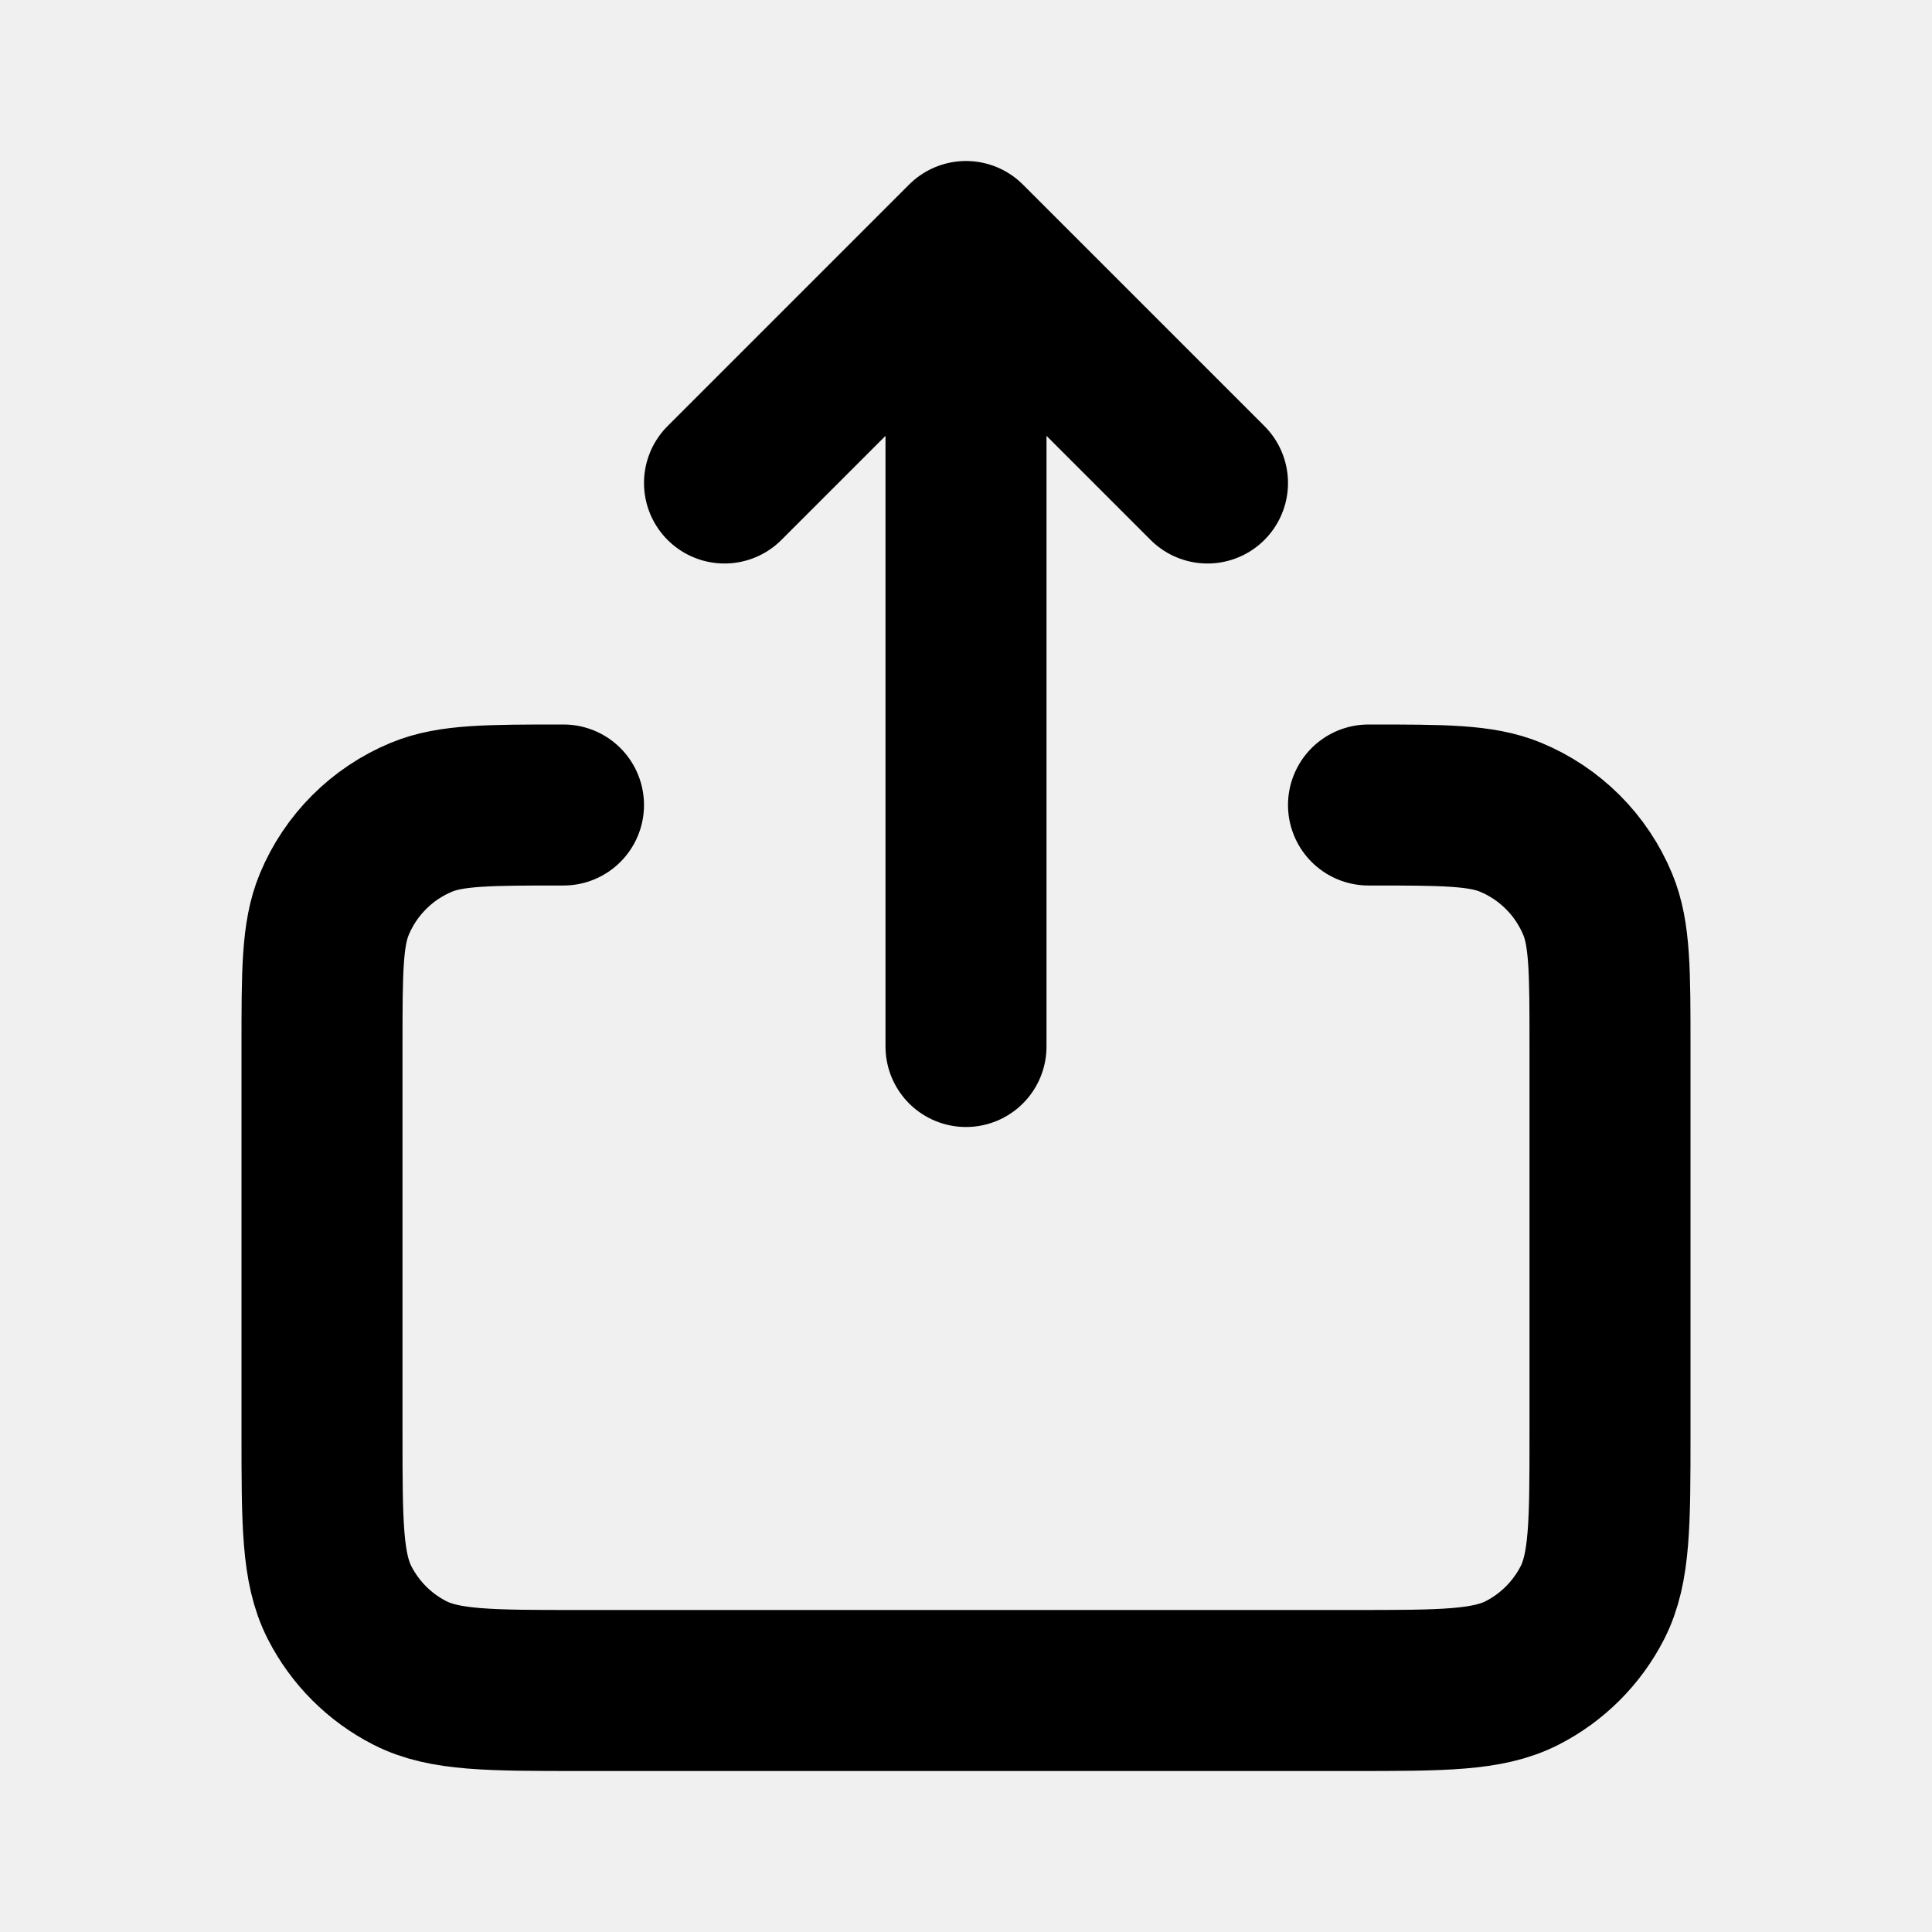
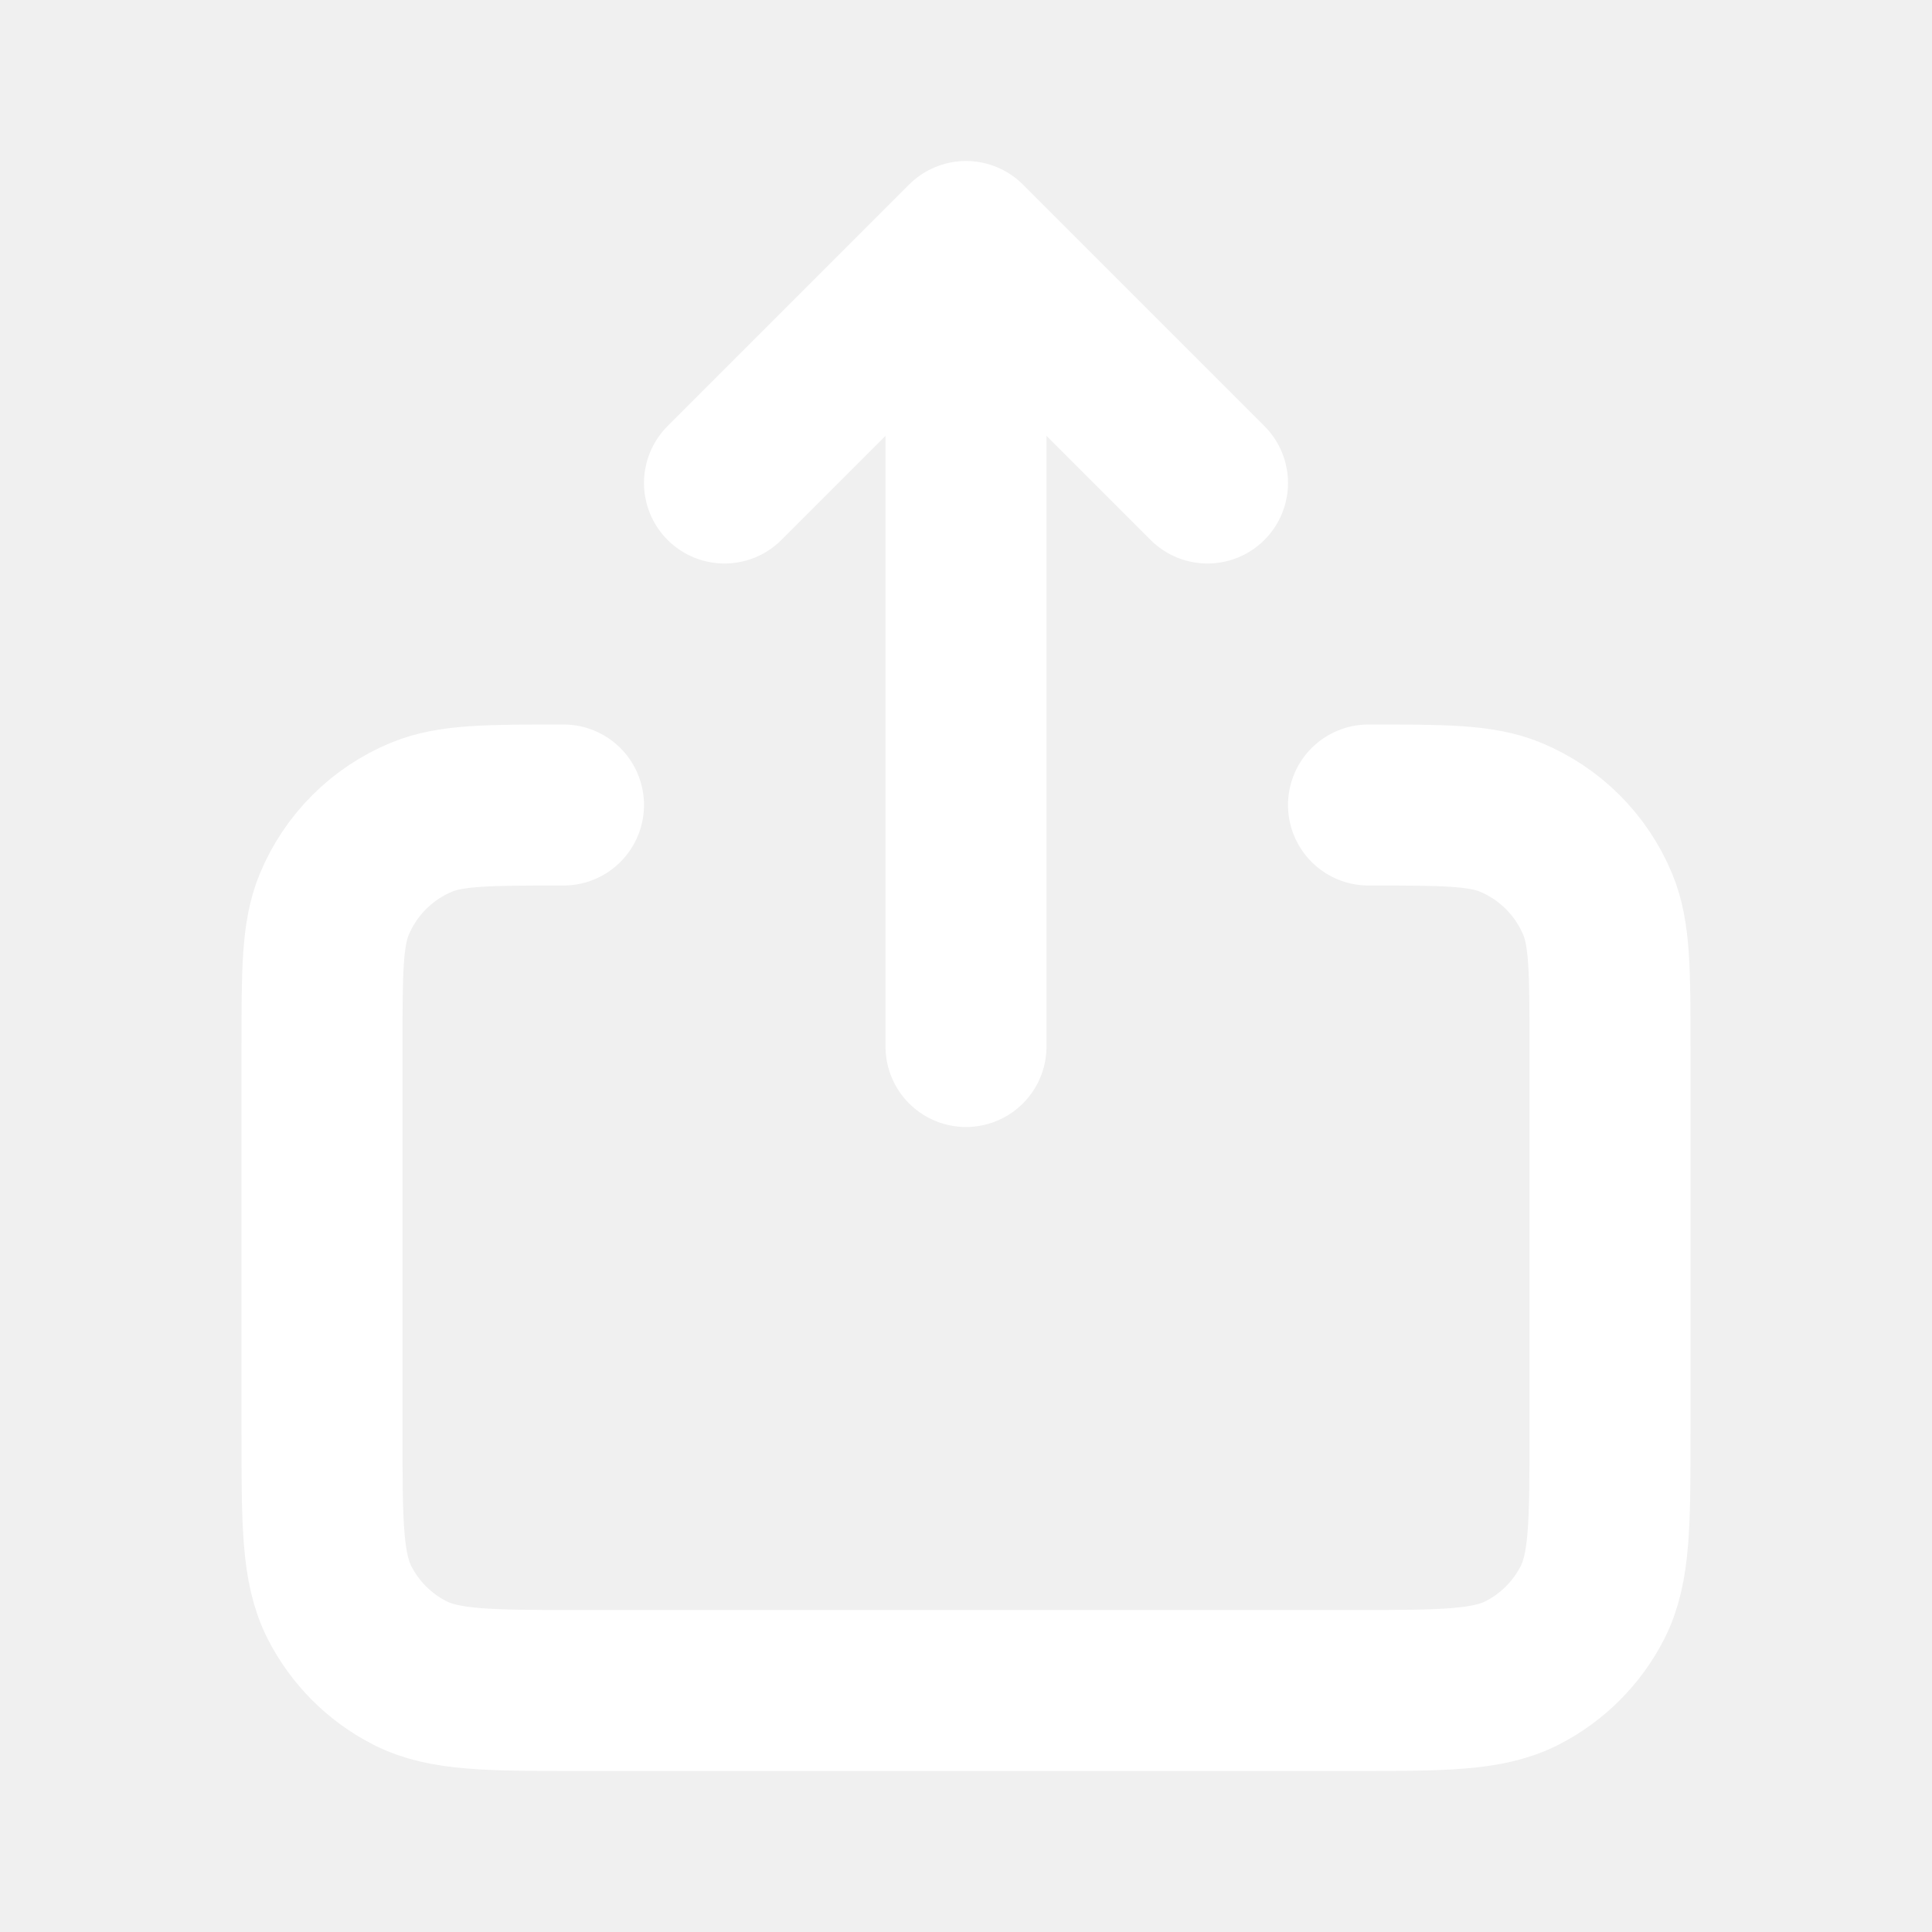
<svg xmlns="http://www.w3.org/2000/svg" width="800px" height="800px" viewBox="0 0 24 24" fill="none">
  <g id="Communication / Share_iOS_Export">
-     <path id="Vector" d="M9 6L12 3M12 3L15 6M12 3V13M7 10C6.068 10 5.602 10 5.235 10.152C4.745 10.355 4.355 10.745 4.152 11.235C4 11.602 4 12.068 4 13V17.8C4 18.92 4 19.48 4.218 19.908C4.41 20.284 4.715 20.59 5.092 20.782C5.519 21 6.079 21 7.197 21H16.804C17.922 21 18.48 21 18.908 20.782C19.284 20.59 19.59 20.284 19.782 19.908C20 19.48 20 18.921 20 17.803V13C20 12.068 20 11.602 19.848 11.235C19.645 10.745 19.255 10.355 18.765 10.152C18.398 10 17.932 10 17 10" stroke="#000000" stroke-width="2" stroke-linecap="round" stroke-linejoin="round" />
+     <path id="Vector" d="M9 6L12 3M12 3L15 6M12 3V13M7 10C6.068 10 5.602 10 5.235 10.152C4.745 10.355 4.355 10.745 4.152 11.235C4 11.602 4 12.068 4 13V17.8C4 18.92 4 19.48 4.218 19.908C4.41 20.284 4.715 20.59 5.092 20.782C5.519 21 6.079 21 7.197 21H16.804C17.922 21 18.48 21 18.908 20.782C19.284 20.59 19.59 20.284 19.782 19.908C20 19.48 20 18.921 20 17.803V13C20 12.068 20 11.602 19.848 11.235C19.645 10.745 19.255 10.355 18.765 10.152C18.398 10 17.932 10 17 10" stroke="#FFFFFF" stroke-width="2" stroke-linecap="round" stroke-linejoin="round" />
  </g>
</svg>
